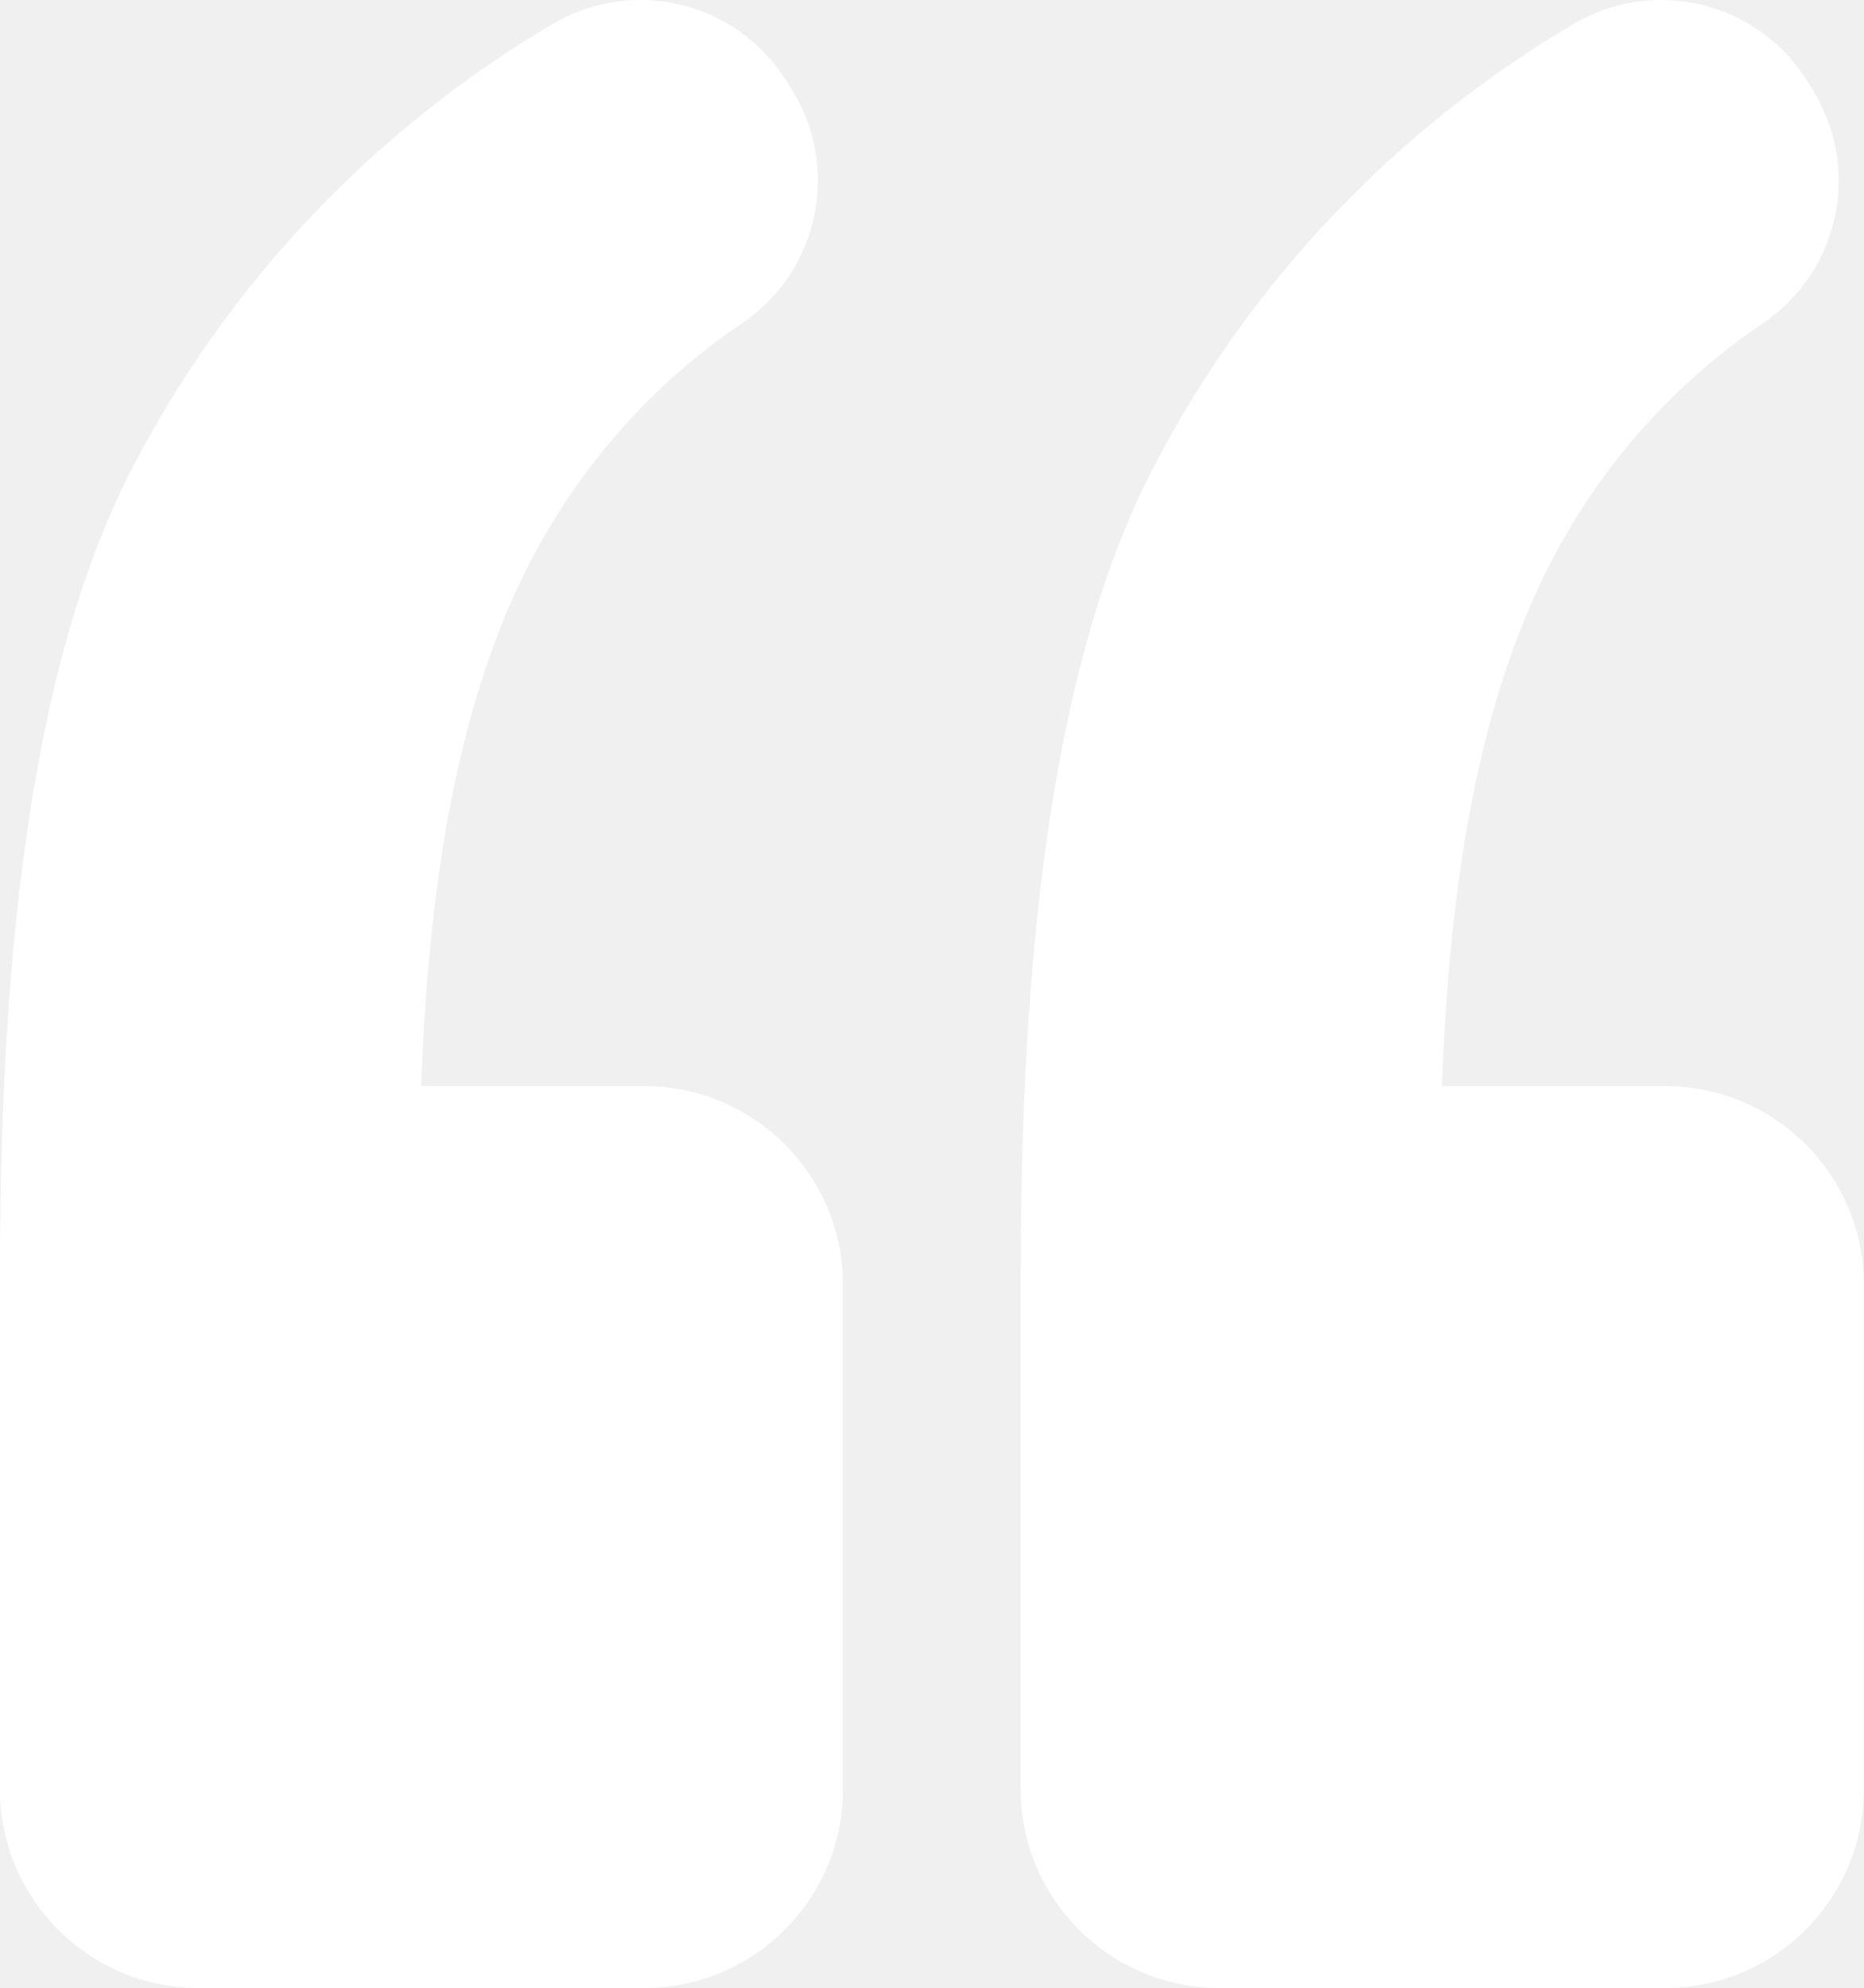
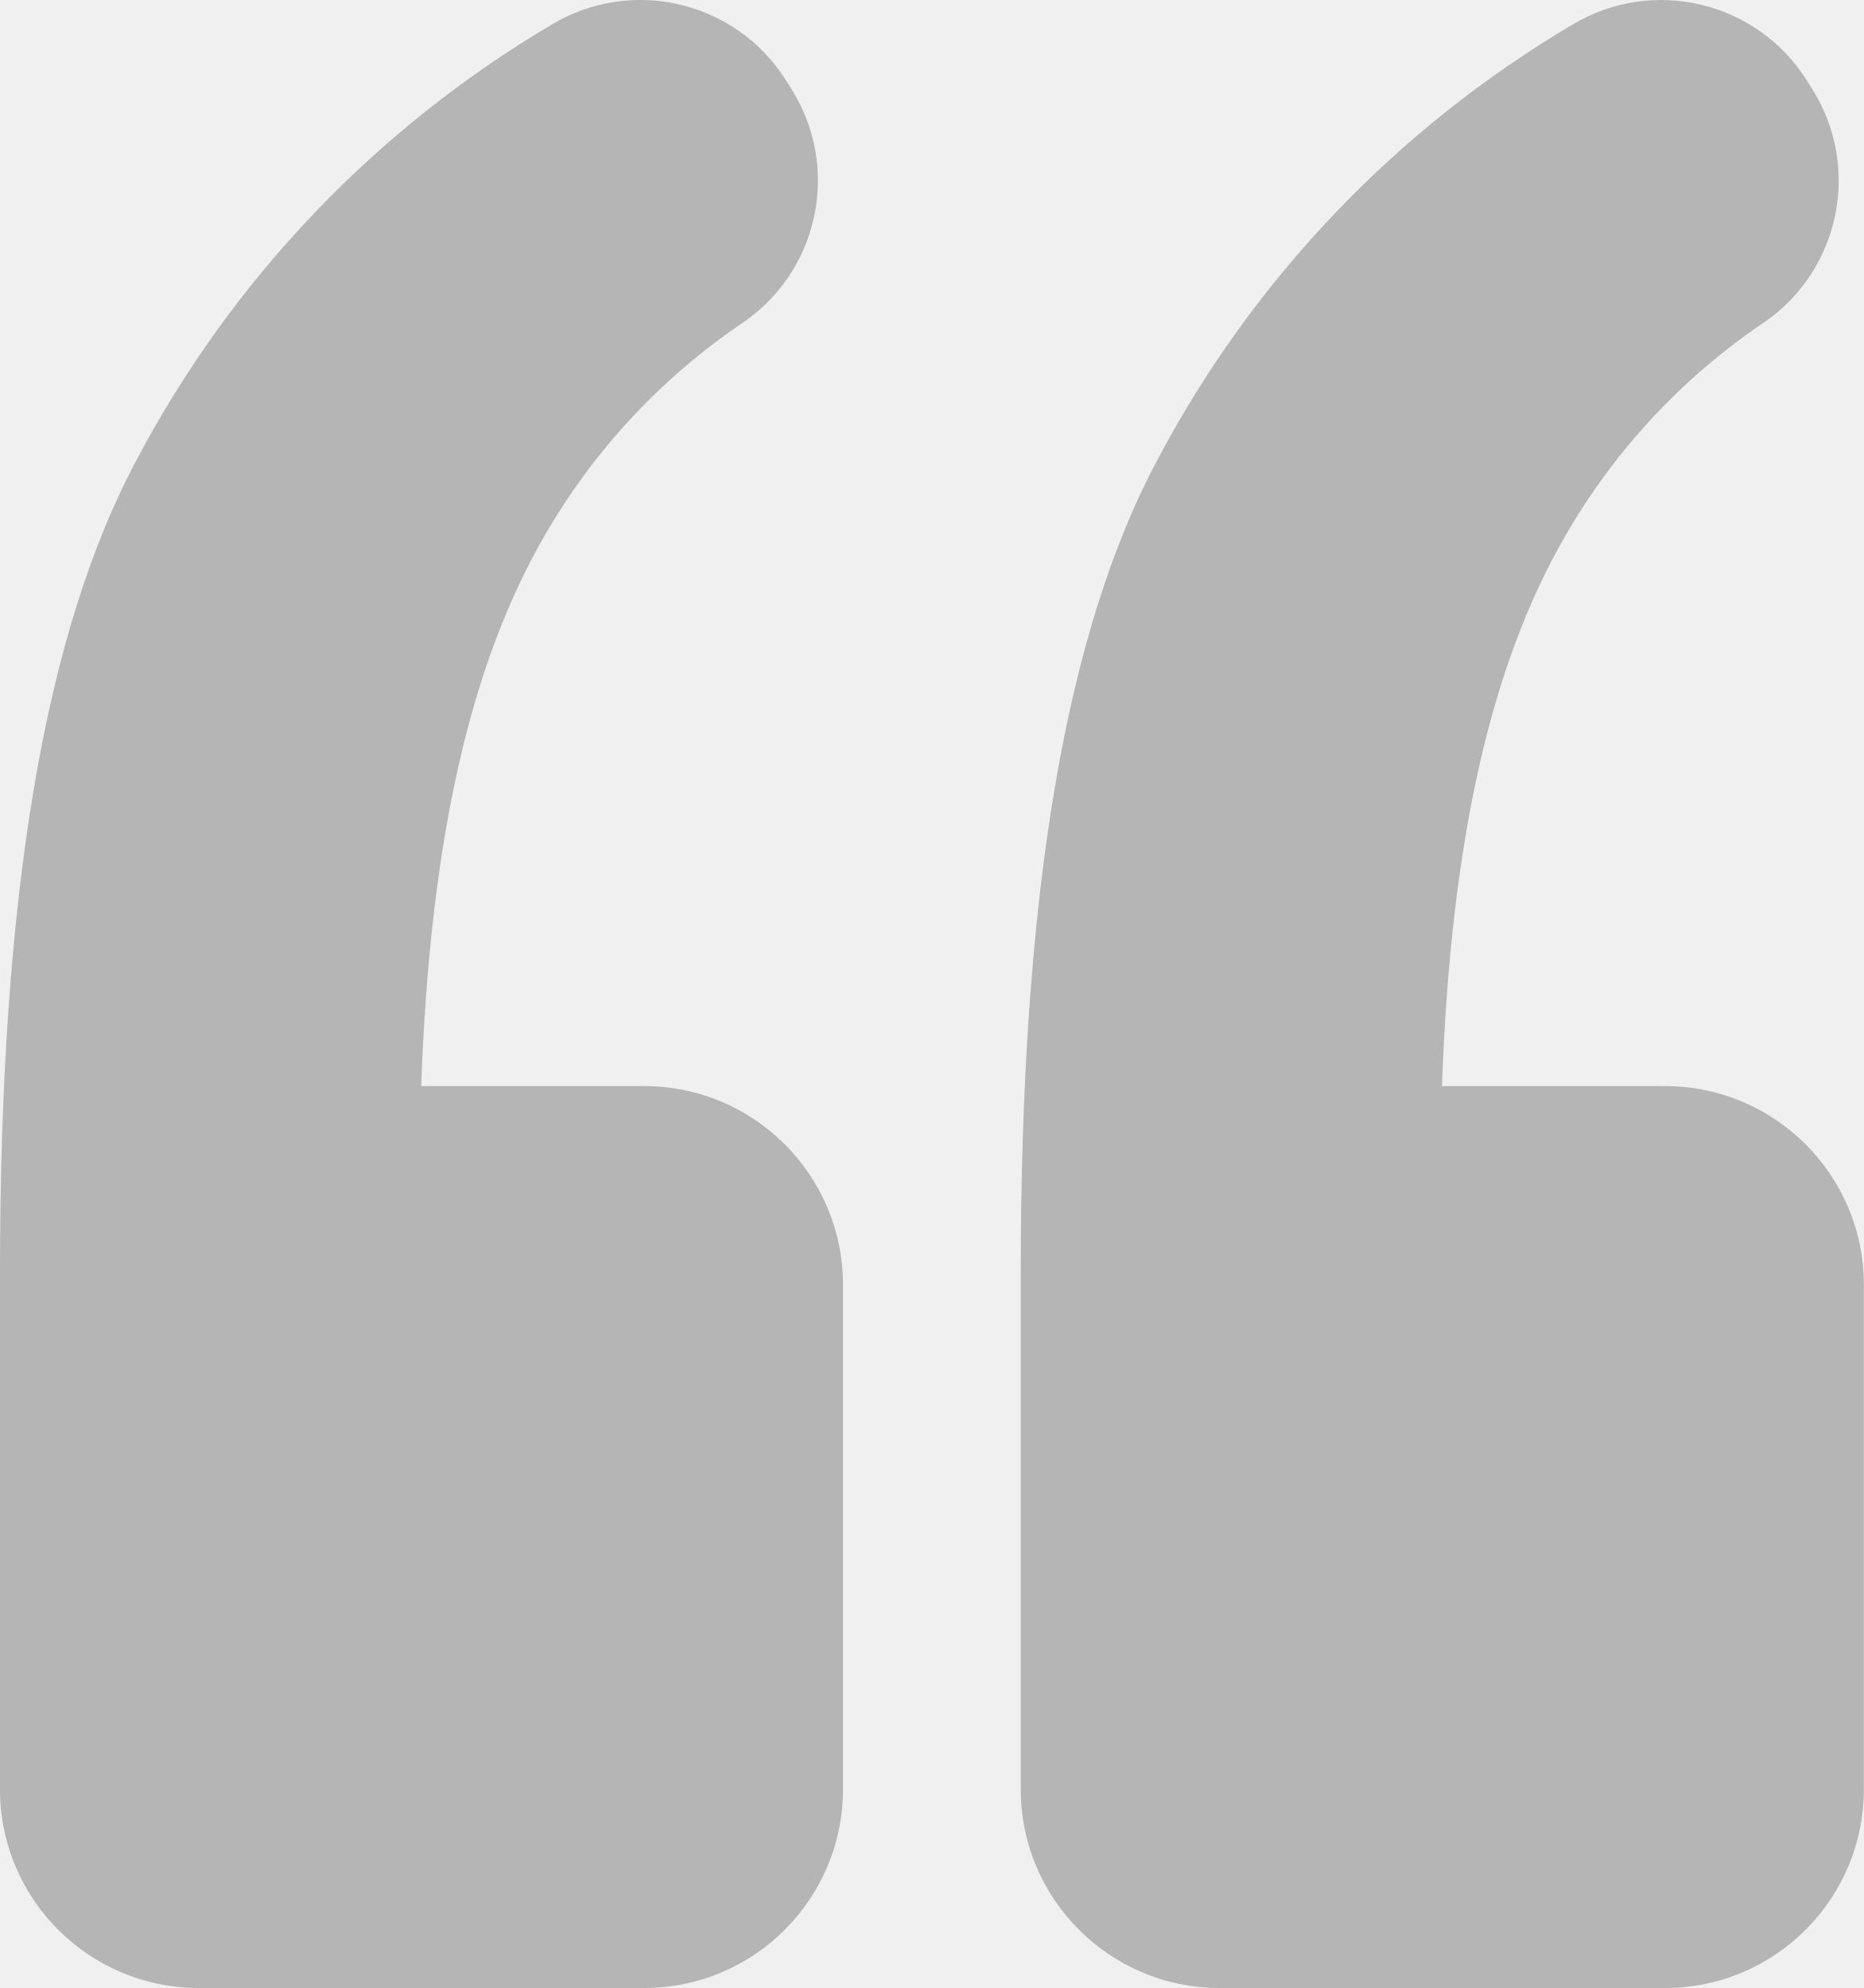
<svg xmlns="http://www.w3.org/2000/svg" width="70.224" height="74.903" viewBox="0 0 70.224 74.903">
-   <path id="iconfinder_quotes_2_143241" d="M4.994,28.5V9.469a7.49,7.49,0,0,1,7.477-7.475H29.283A7.491,7.491,0,0,1,36.76,9.469V28.918c0,14.338-1.695,24.182-5.143,30.64a41.633,41.633,0,0,1-15.625,16.4A6.487,6.487,0,0,1,7.146,73.87l-.206-.326a6.479,6.479,0,0,1,1.822-8.8,24.312,24.312,0,0,0,7.479-8.037C19.028,51.9,20.56,45.279,20.89,35.975H12.469A7.489,7.489,0,0,1,4.994,28.5Zm38.463,0V9.469a7.489,7.489,0,0,1,7.475-7.475H67.744a7.489,7.489,0,0,1,7.475,7.475V28.918c0,14.338-1.695,24.182-5.141,30.64a41.642,41.642,0,0,1-15.625,16.4,6.487,6.487,0,0,1-8.848-2.087l-.206-.326a6.479,6.479,0,0,1,1.822-8.8A24.312,24.312,0,0,0,54.7,56.712c2.787-4.812,4.318-11.433,4.649-20.736H50.934A7.49,7.49,0,0,1,43.457,28.5Z" transform="translate(75.218 76.897) rotate(180)" fill="#fff" />
+   <path id="iconfinder_quotes_2_143241" d="M4.994,28.5V9.469a7.49,7.49,0,0,1,7.477-7.475H29.283A7.491,7.491,0,0,1,36.76,9.469V28.918c0,14.338-1.695,24.182-5.143,30.64a41.633,41.633,0,0,1-15.625,16.4A6.487,6.487,0,0,1,7.146,73.87l-.206-.326a6.479,6.479,0,0,1,1.822-8.8,24.312,24.312,0,0,0,7.479-8.037C19.028,51.9,20.56,45.279,20.89,35.975H12.469A7.489,7.489,0,0,1,4.994,28.5Zm38.463,0V9.469a7.489,7.489,0,0,1,7.475-7.475H67.744a7.489,7.489,0,0,1,7.475,7.475V28.918c0,14.338-1.695,24.182-5.141,30.64a41.642,41.642,0,0,1-15.625,16.4,6.487,6.487,0,0,1-8.848-2.087l-.206-.326a6.479,6.479,0,0,1,1.822-8.8A24.312,24.312,0,0,0,54.7,56.712c2.787-4.812,4.318-11.433,4.649-20.736H50.934A7.49,7.49,0,0,1,43.457,28.5Z" transform="translate(75.218 76.897) rotate(180)" fill="#b5b5b5" />
</svg>
